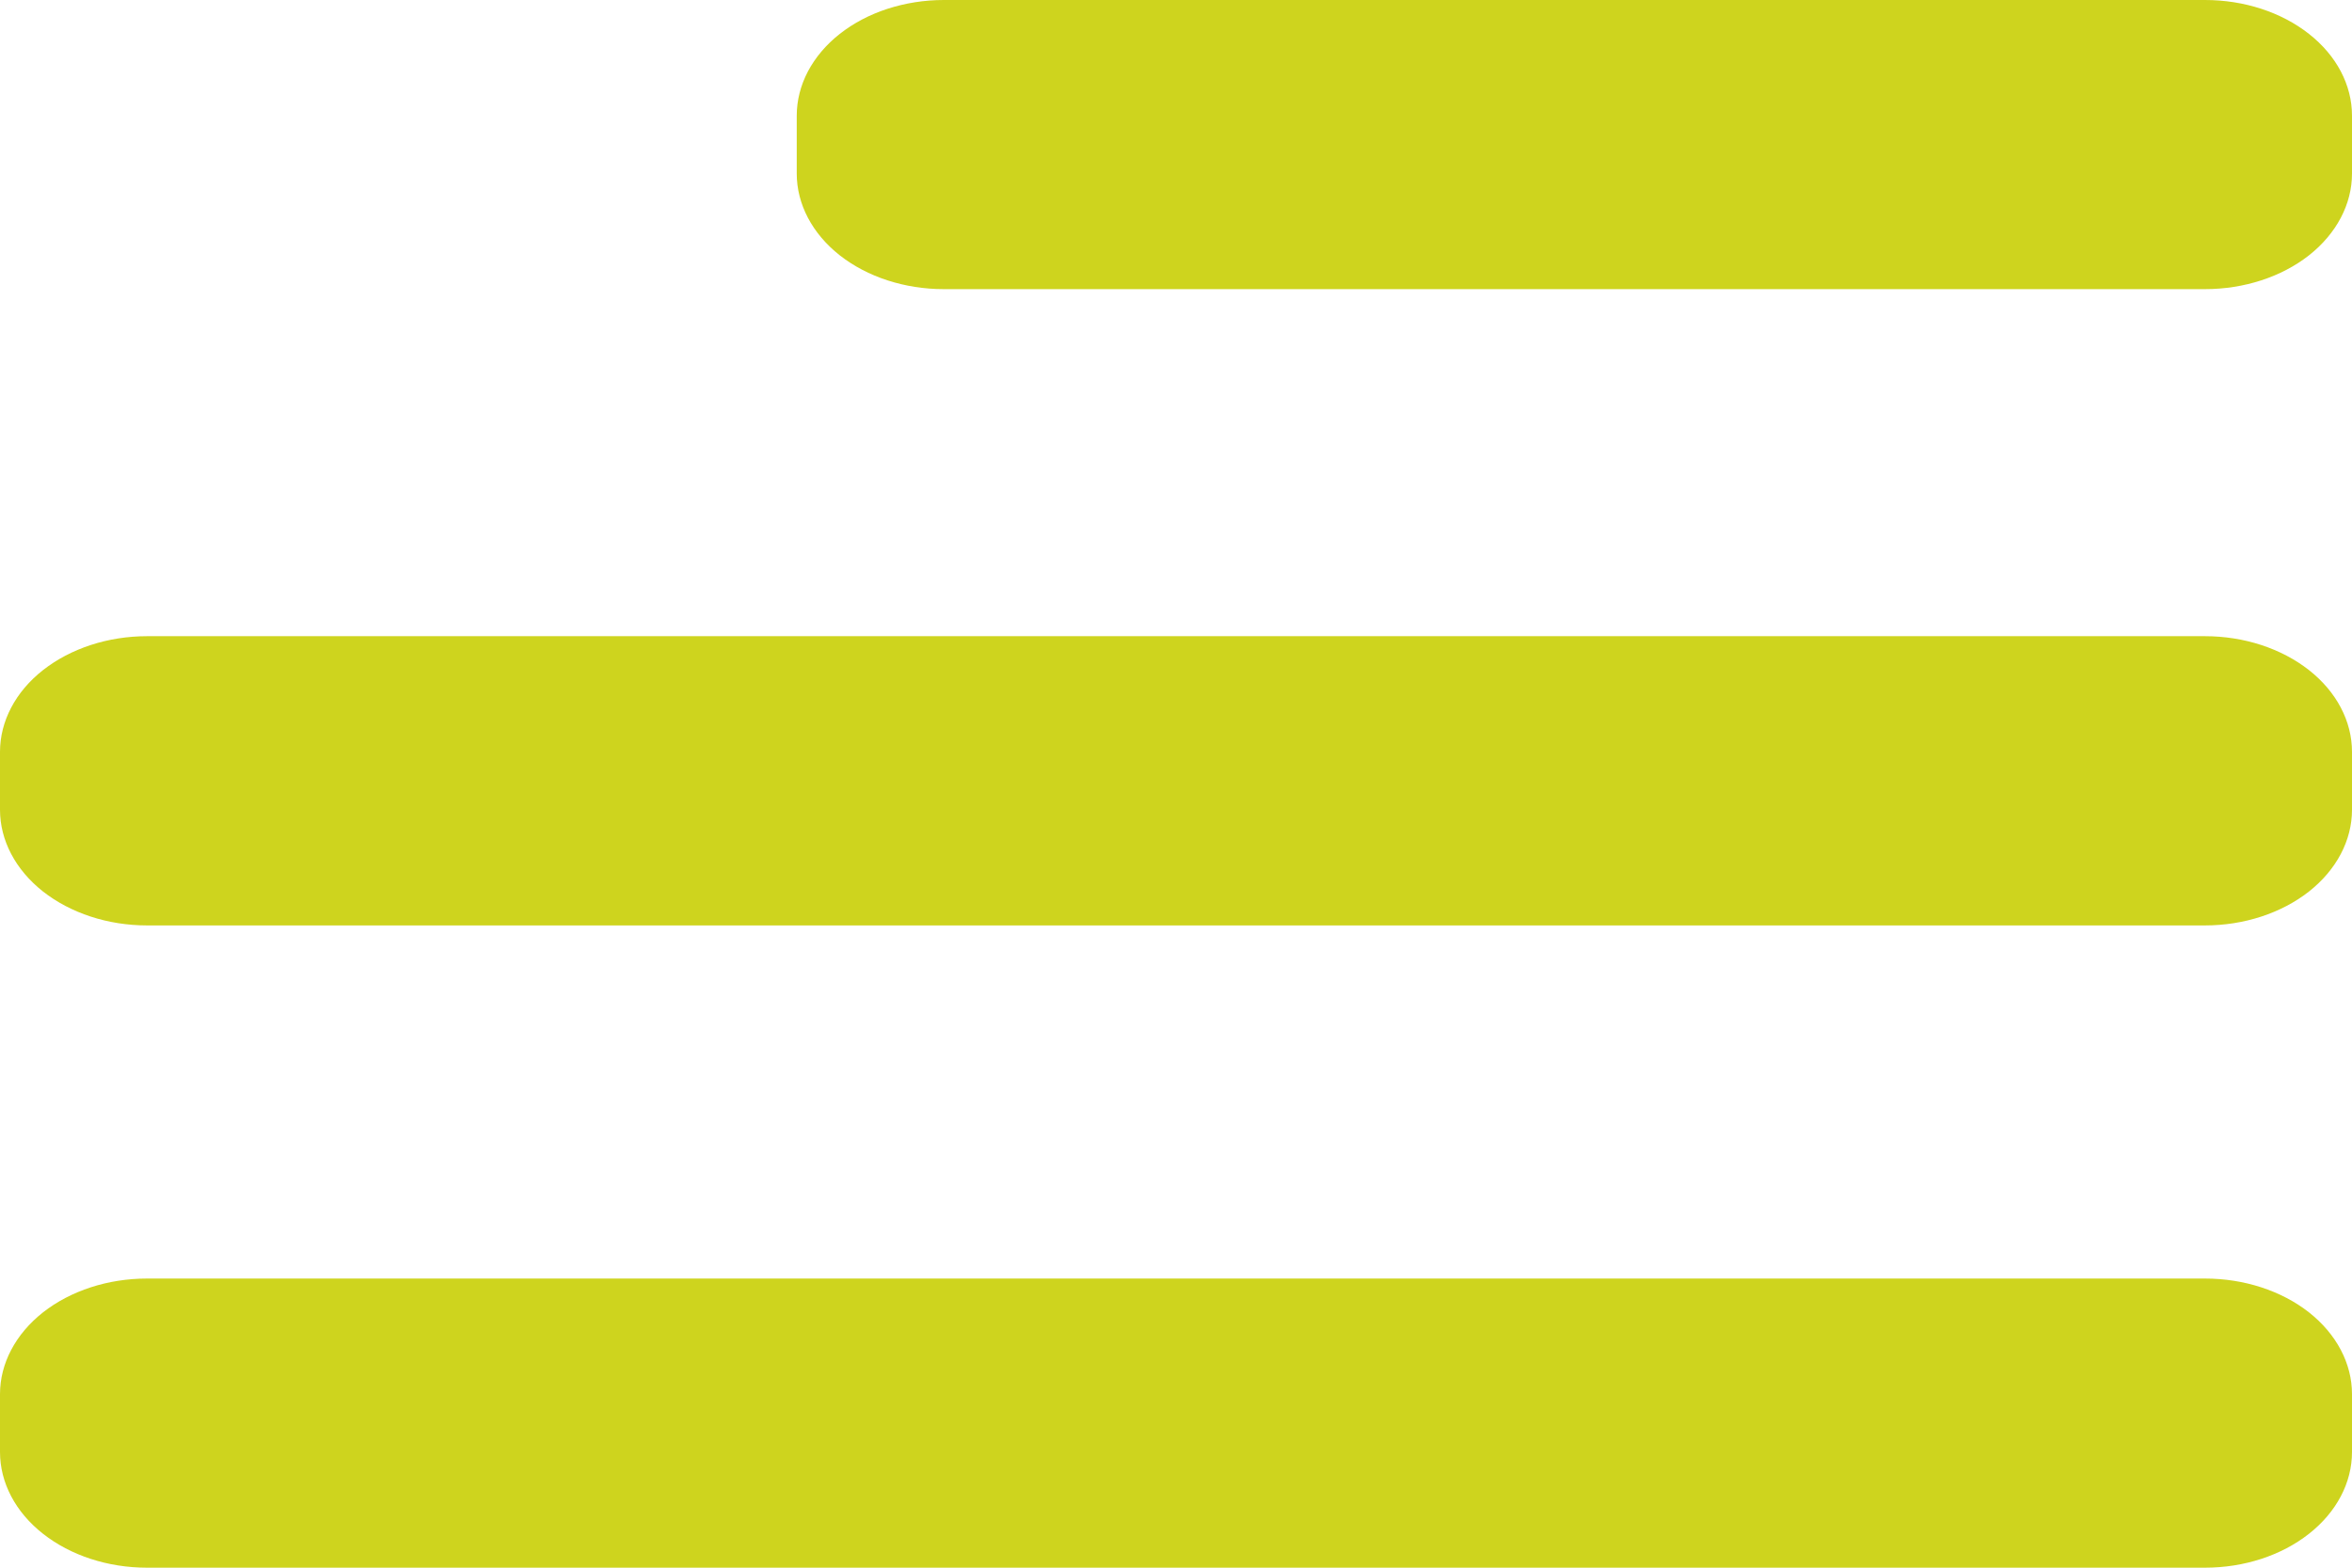
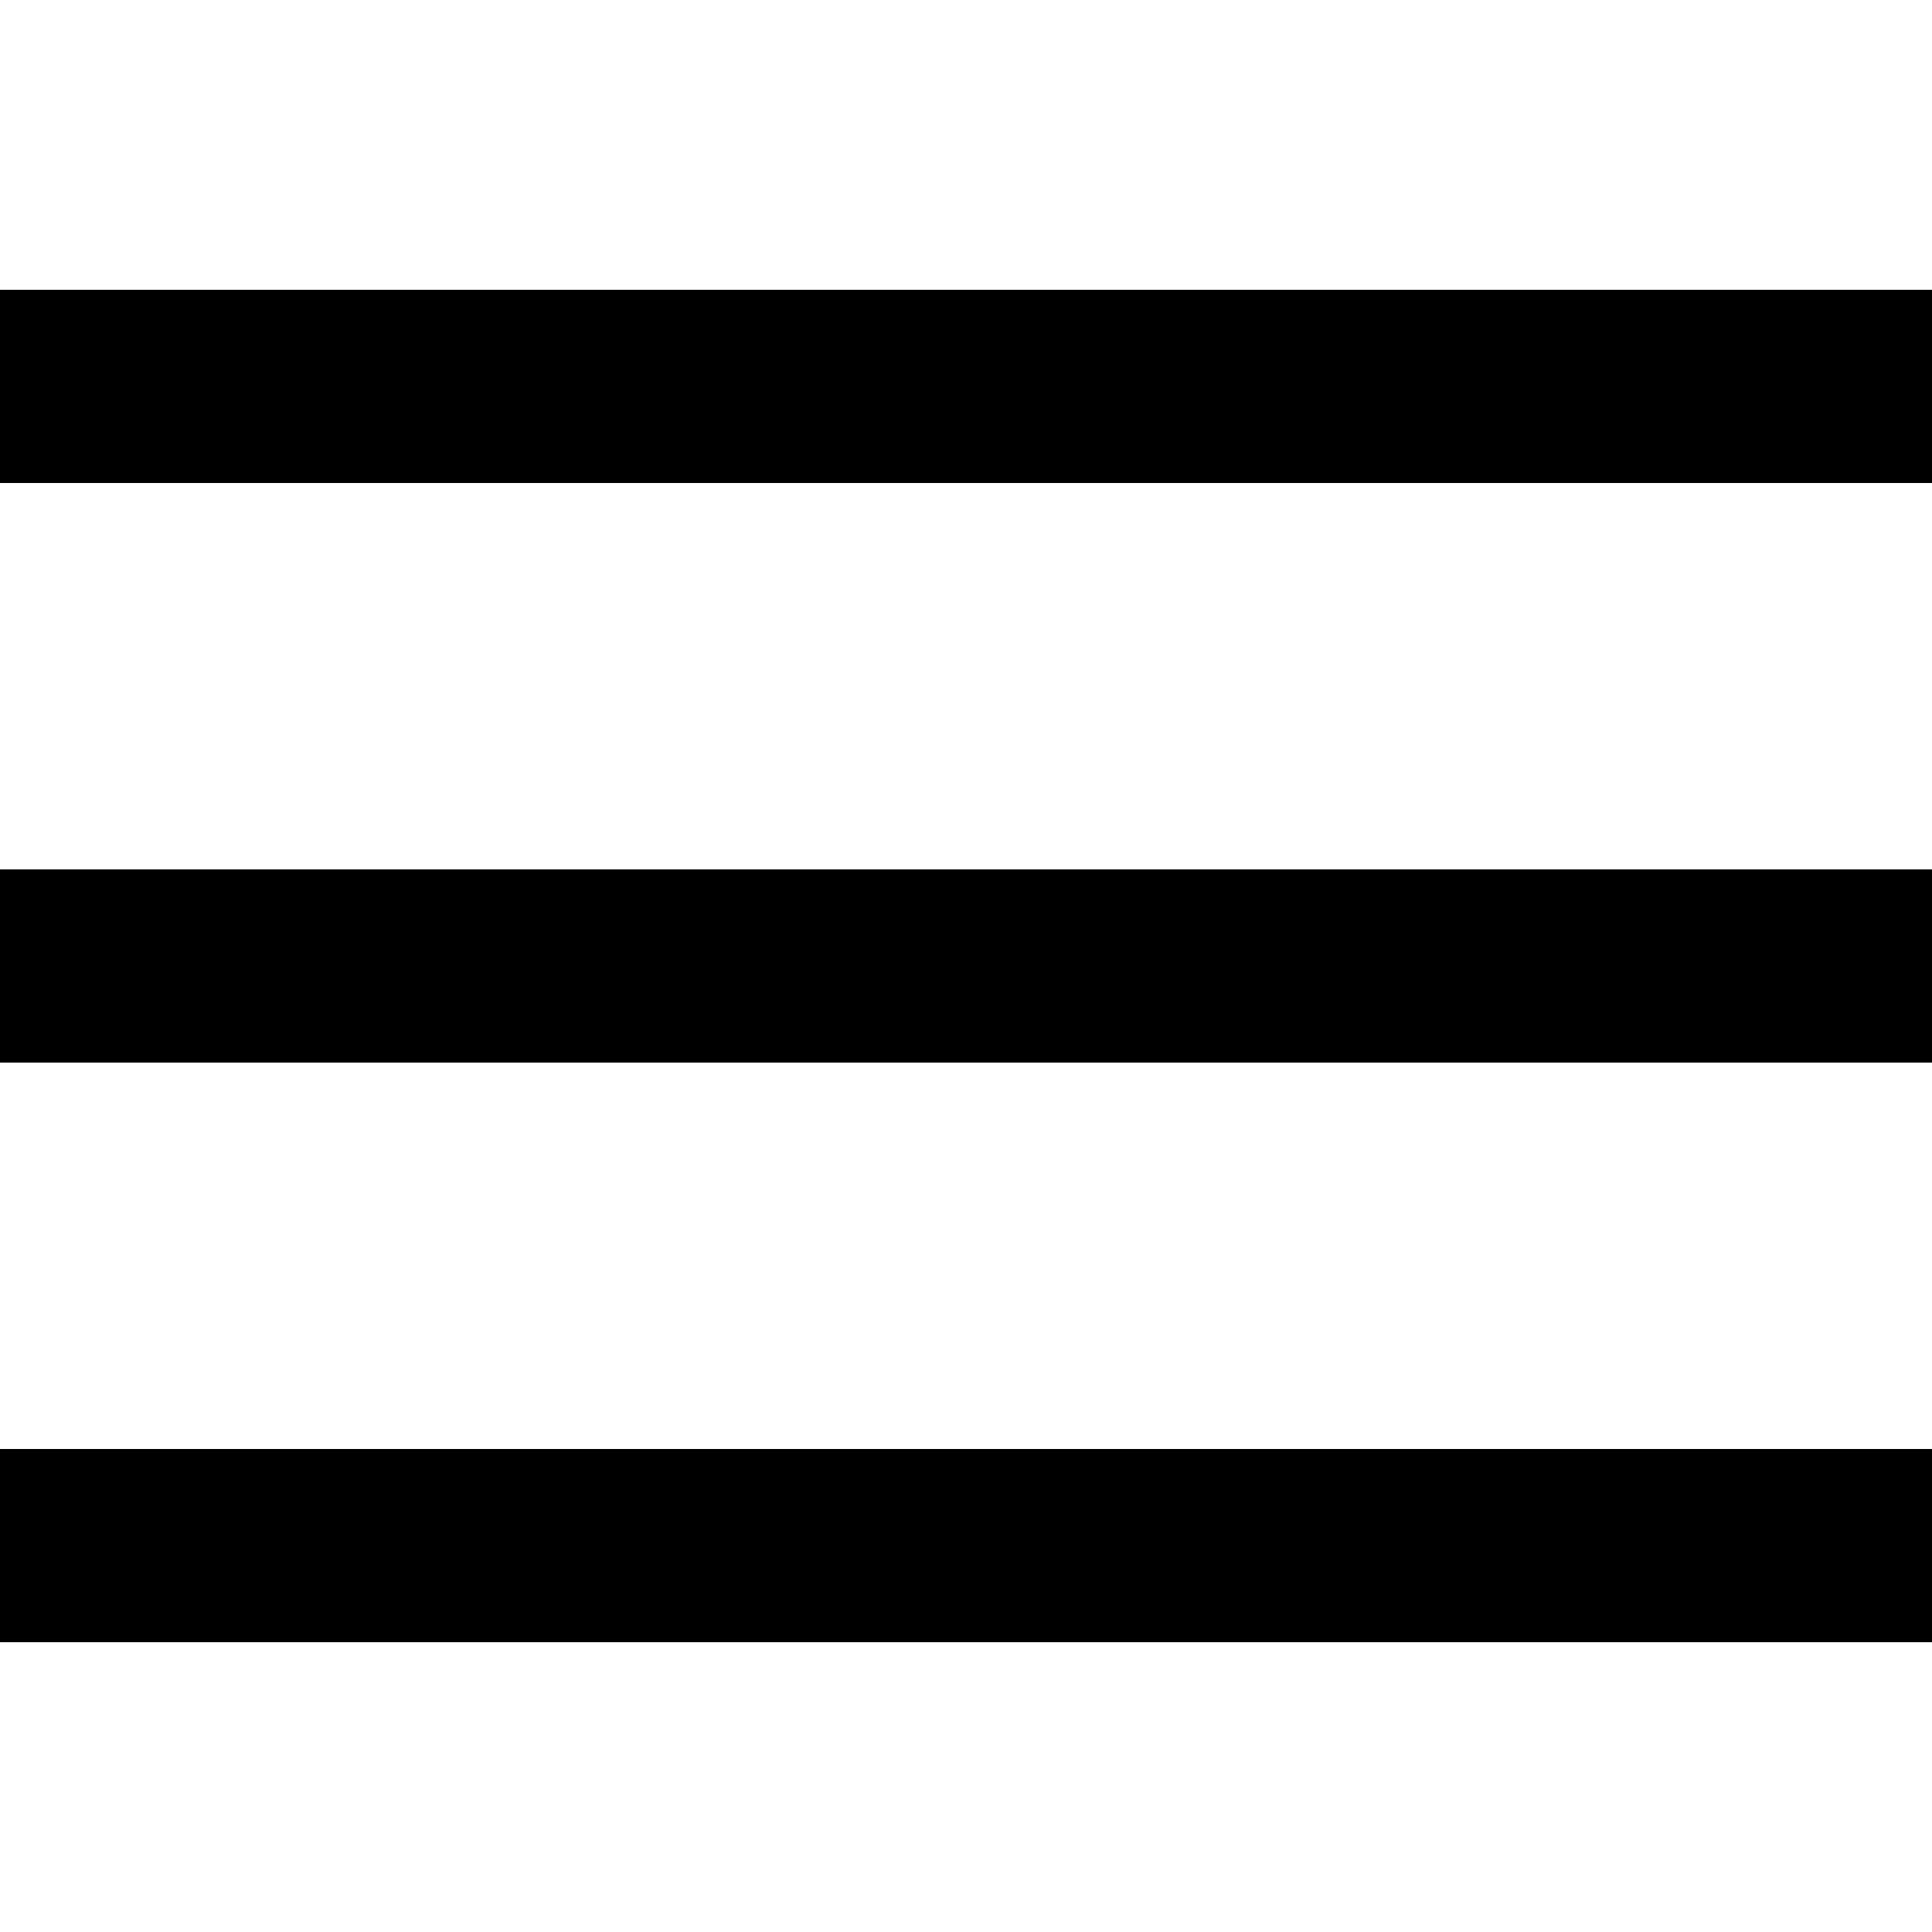
- <svg xmlns="http://www.w3.org/2000/svg" width="24" height="16" viewBox="0 0 24 16" fill="none">
-   <path fill-rule="evenodd" clip-rule="evenodd" d="M1.5 6.493H22.5C22.898 6.493 23.279 6.618 23.561 6.839C23.842 7.06 24 7.361 24 7.674V8.264C24 8.577 23.842 8.877 23.561 9.099C23.279 9.32 22.898 9.445 22.5 9.445H1.5C1.102 9.445 0.721 9.32 0.439 9.099C0.158 8.877 0 8.577 0 8.264V7.674C0 7.361 0.158 7.06 0.439 6.839C0.721 6.618 1.102 6.493 1.5 6.493ZM9.63 0H22.5C22.898 0 23.279 0.124 23.561 0.346C23.842 0.567 24 0.867 24 1.181V1.771C24 2.084 23.842 2.384 23.561 2.606C23.279 2.827 22.898 2.951 22.5 2.951H9.63C9.232 2.951 8.851 2.827 8.569 2.606C8.288 2.384 8.13 2.084 8.13 1.771V1.181C8.13 1.026 8.169 0.872 8.244 0.729C8.32 0.586 8.43 0.455 8.569 0.346C8.709 0.236 8.874 0.149 9.056 0.09C9.238 0.031 9.433 0 9.63 0Z" fill="#CED41E" />
-   <path d="M22.5 13.049H1.5C1.102 13.049 0.721 13.173 0.439 13.394C0.158 13.616 0 13.916 0 14.229V14.819C0 15.133 0.158 15.433 0.439 15.654C0.721 15.876 1.102 16 1.5 16H22.5C22.898 16 23.279 15.876 23.561 15.654C23.842 15.433 24 15.133 24 14.819V14.229C24 13.916 23.842 13.616 23.561 13.394C23.279 13.173 22.898 13.049 22.5 13.049Z" fill="#CED41E" />
+ <svg xmlns="http://www.w3.org/2000/svg" fill="#000000" viewBox="0 0 50 50" width="50px" height="50px">
+   <path d="M 0 7.5 L 0 12.5 L 50 12.5 L 50 7.5 Z M 0 22.5 L 0 27.5 L 50 27.5 L 50 22.5 Z M 0 37.5 L 0 42.5 L 50 42.5 L 50 37.5 Z" />
</svg>
